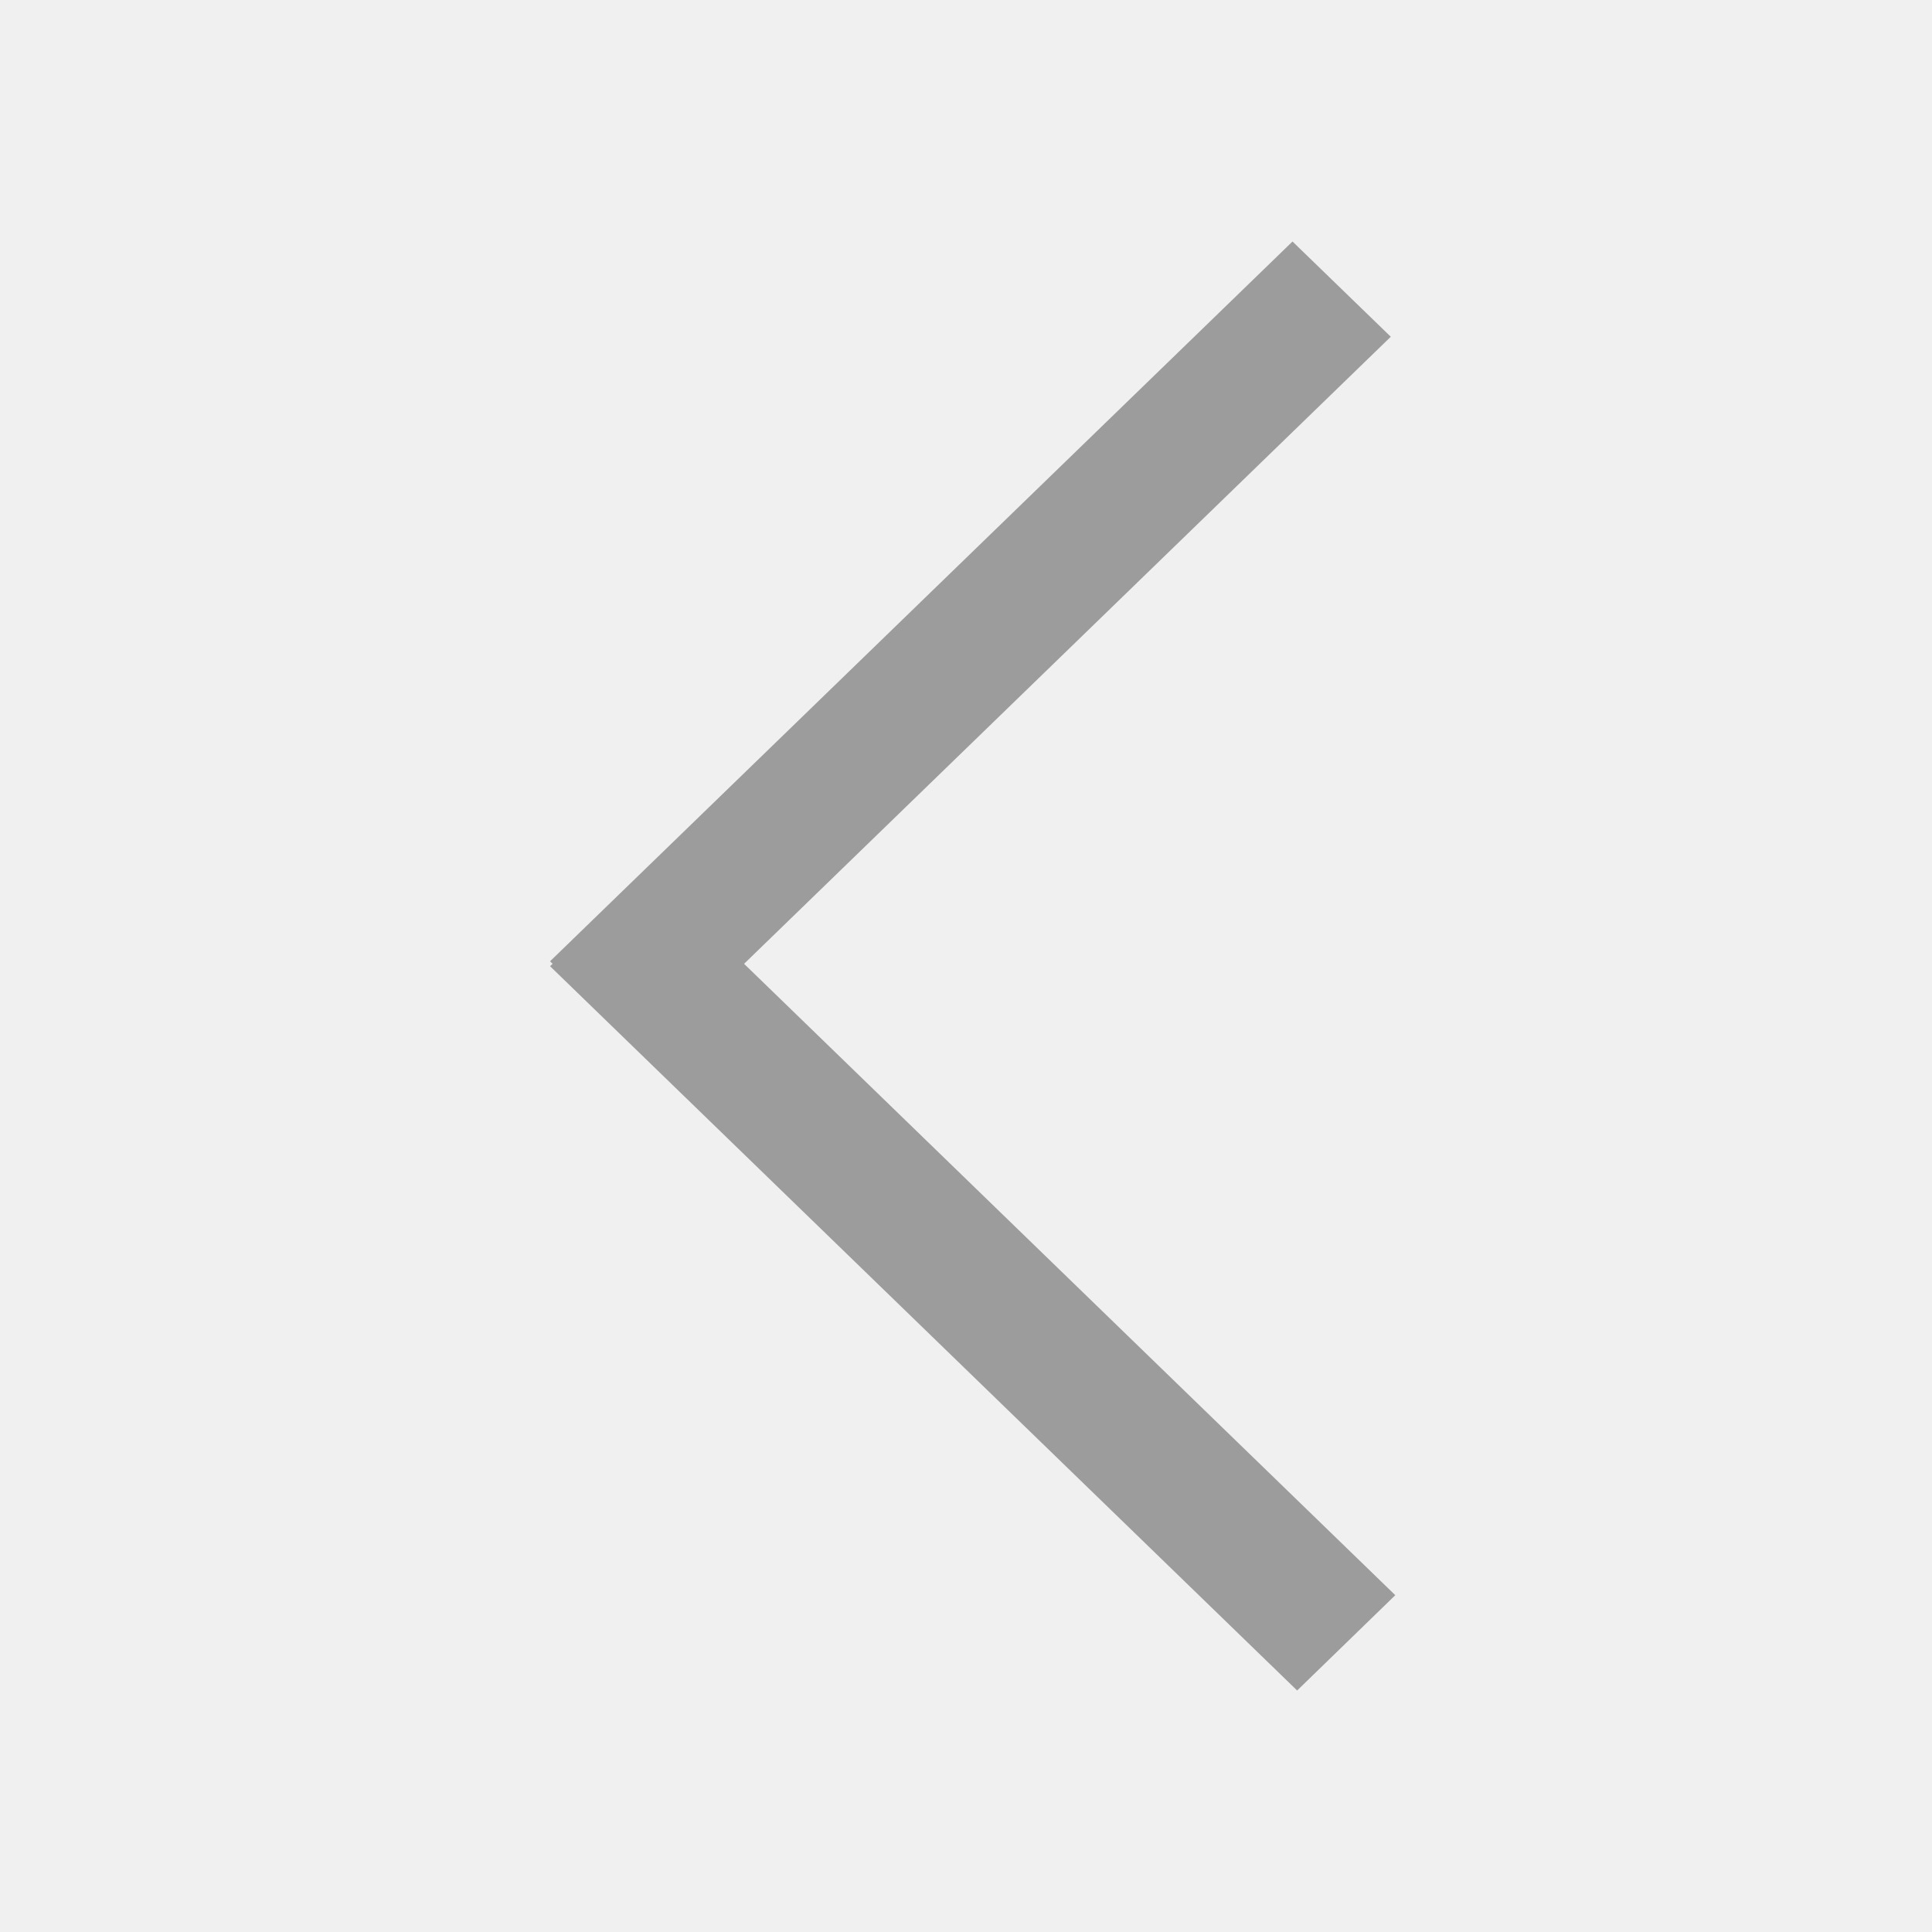
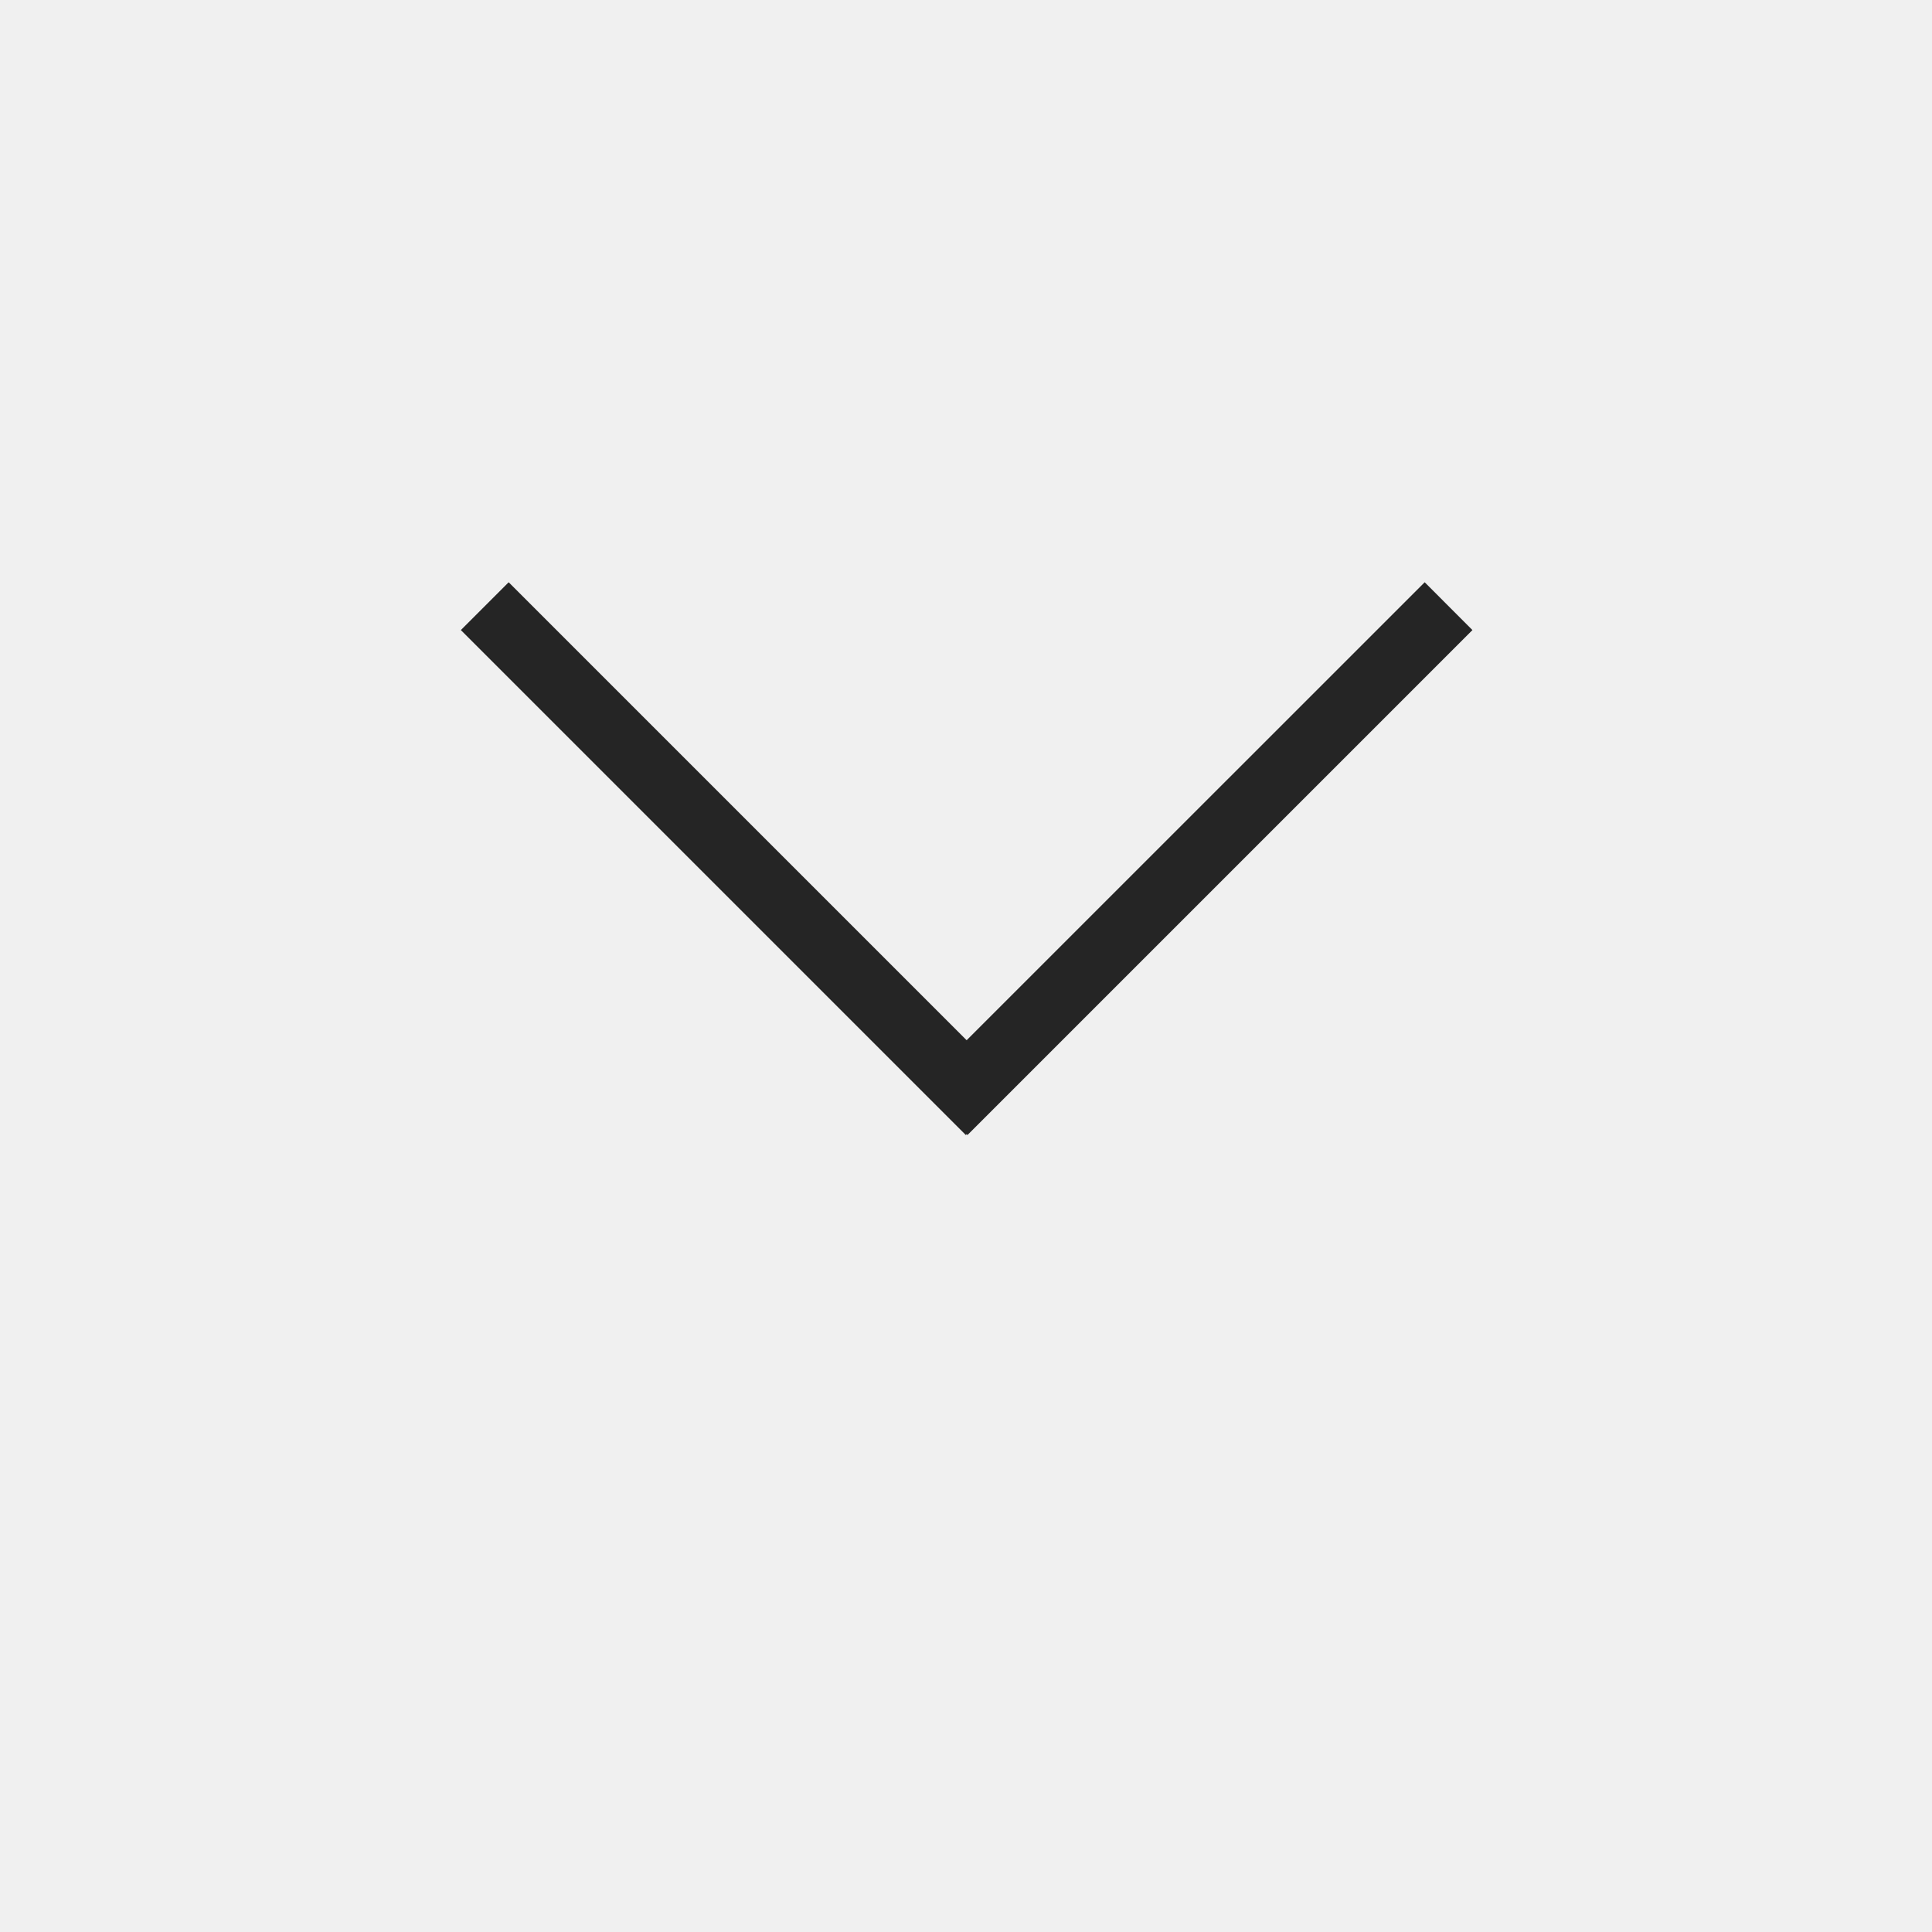
- <svg xmlns="http://www.w3.org/2000/svg" width="30" height="30" viewBox="0 0 30 30" fill="none">
-   <g clip-path="url(#clip0_201_3734)">
-     <path d="M21.596 5.229L20.07 3.75L8.541 14.927L8.581 14.966L8.541 15.003L20.142 26.25L21.666 24.77L11.554 14.966L21.596 5.229Z" fill="#9C9C9C" />
-   </g>
-   <defs>
-     <clipPath id="clip0_201_3734">
-       <rect width="13.125" height="22.5" fill="white" transform="translate(8.5415 3.75)" />
-     </clipPath>
-   </defs>
+ <svg xmlns="http://www.w3.org/2000/svg" width="24" height="24" viewBox="0 0 24 24" fill="none">
+   <path d="M5.725 7.827L11.998 14.1L12.008 14.089L12.018 14.1L18.291 7.827L17.698 7.233L12.008 12.922L6.319 7.233L5.725 7.827Z" fill="#252525" />
</svg>
